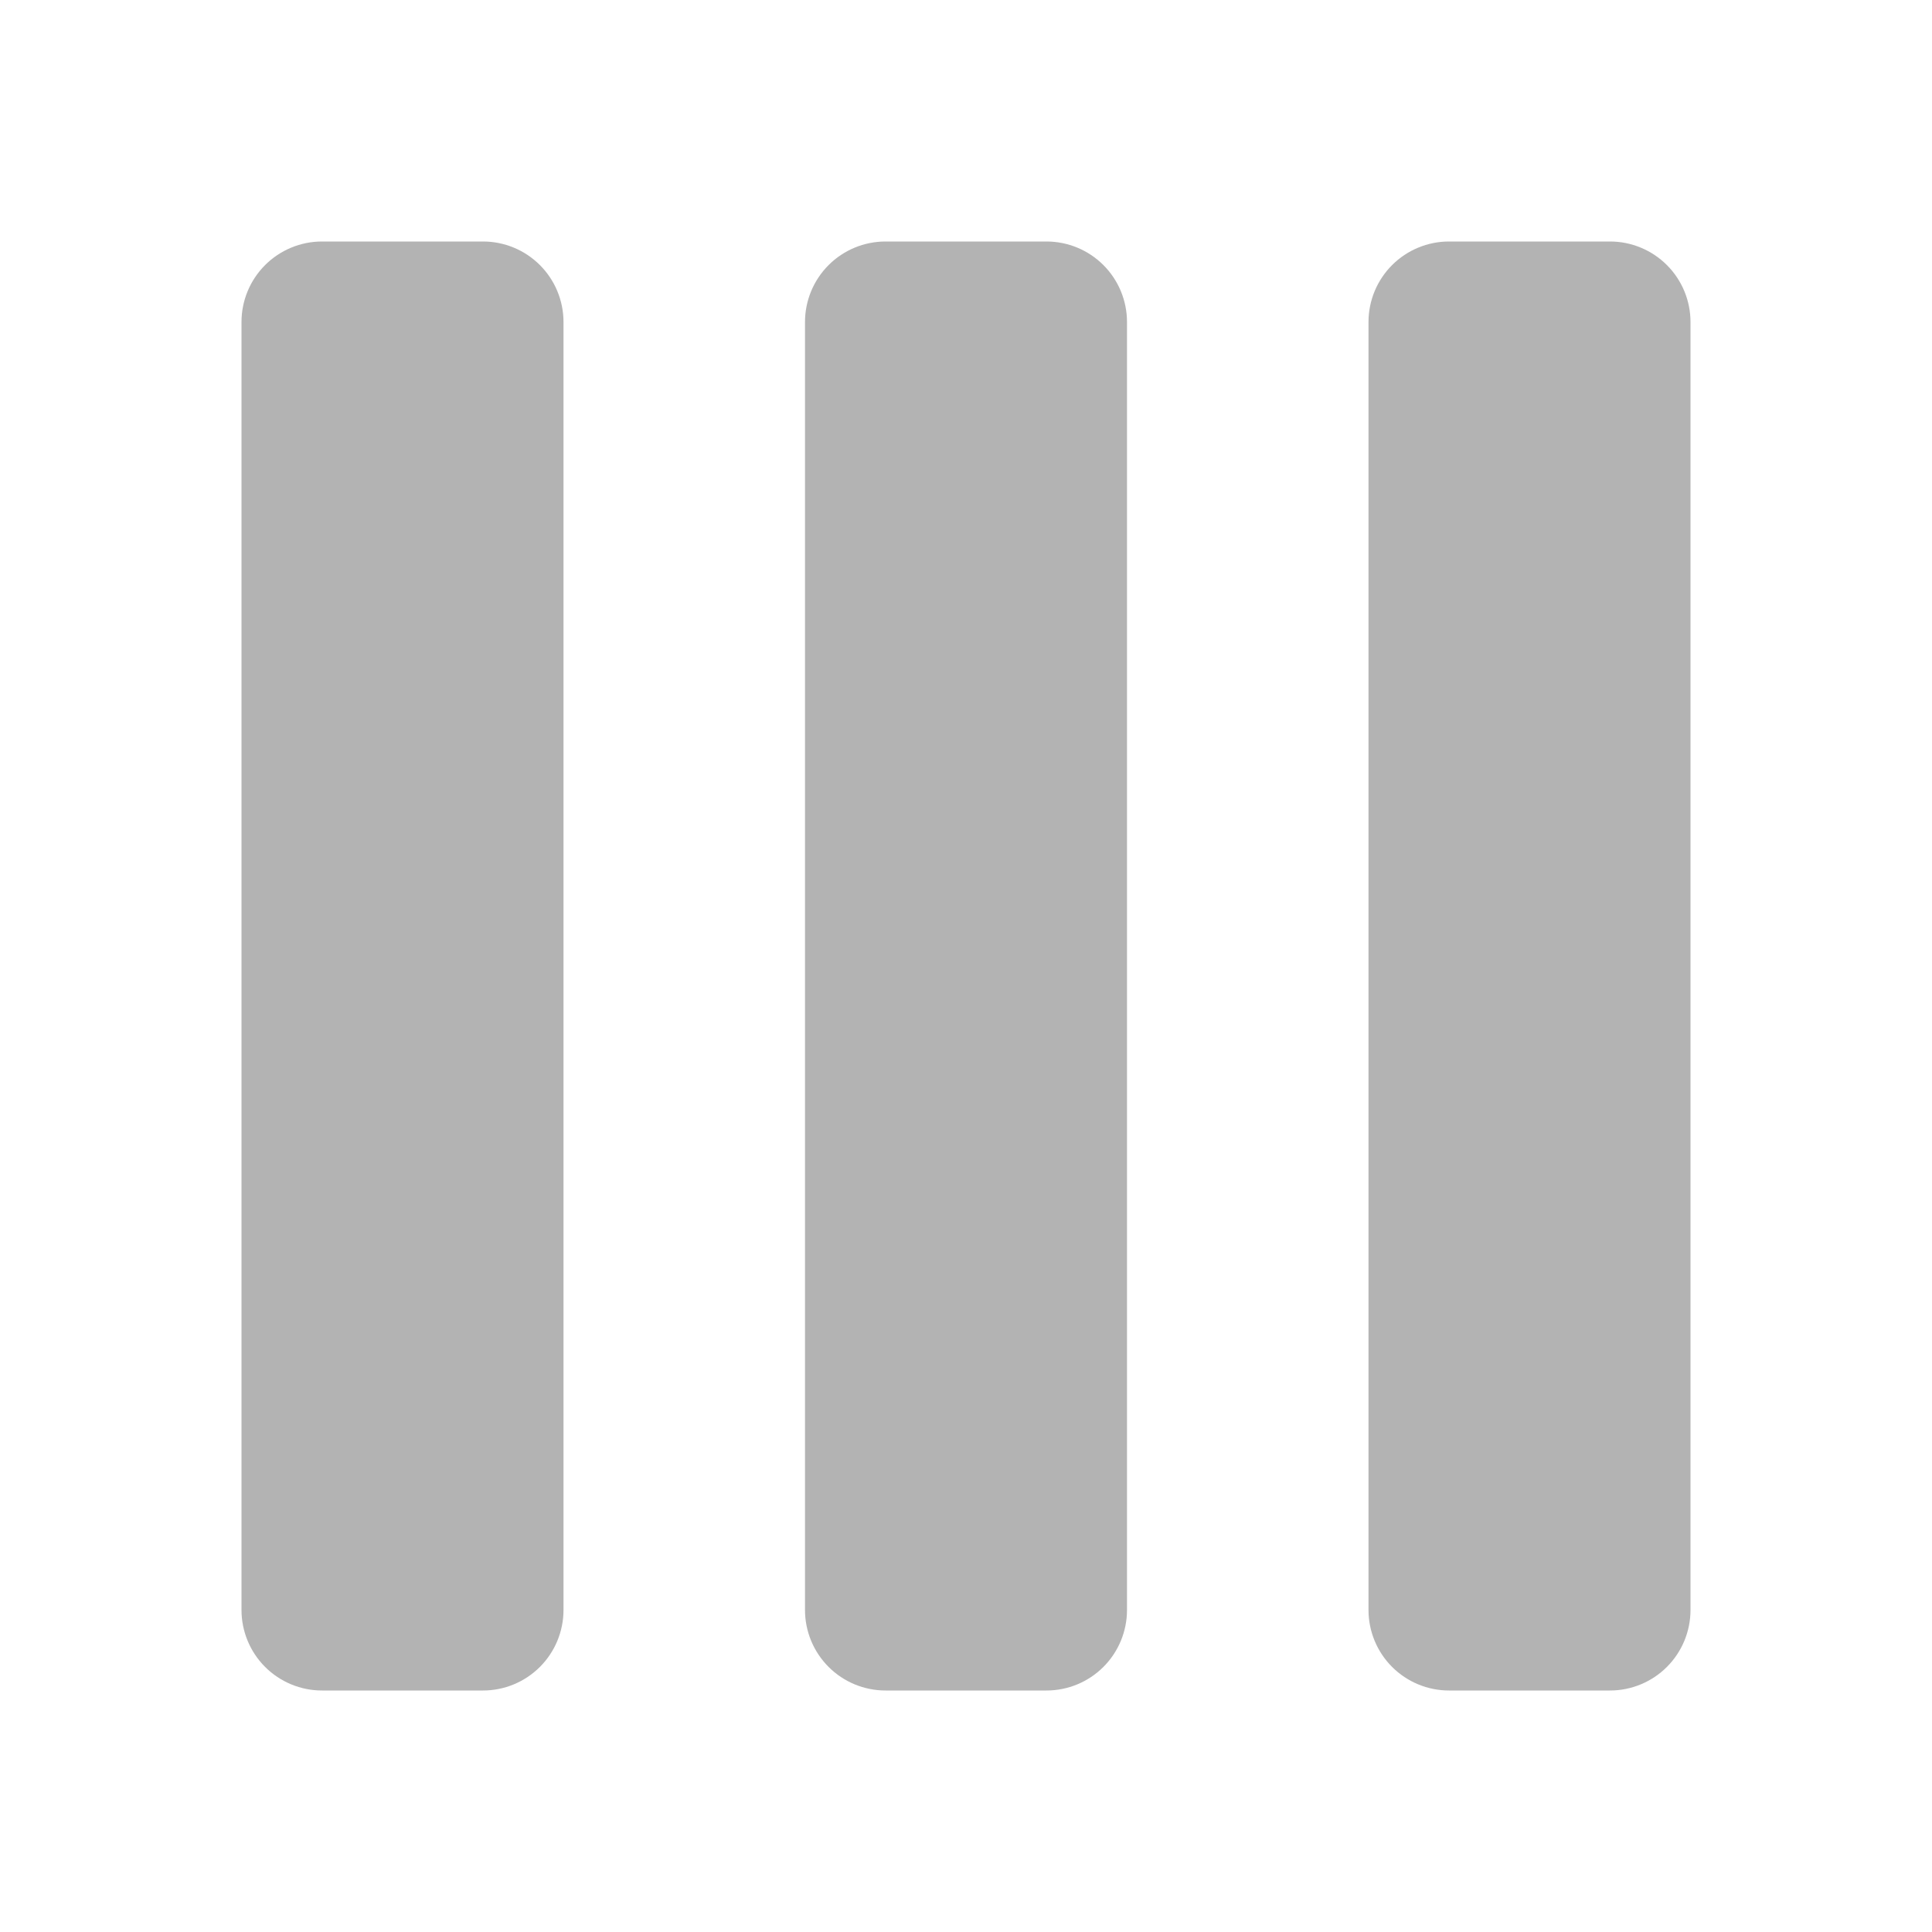
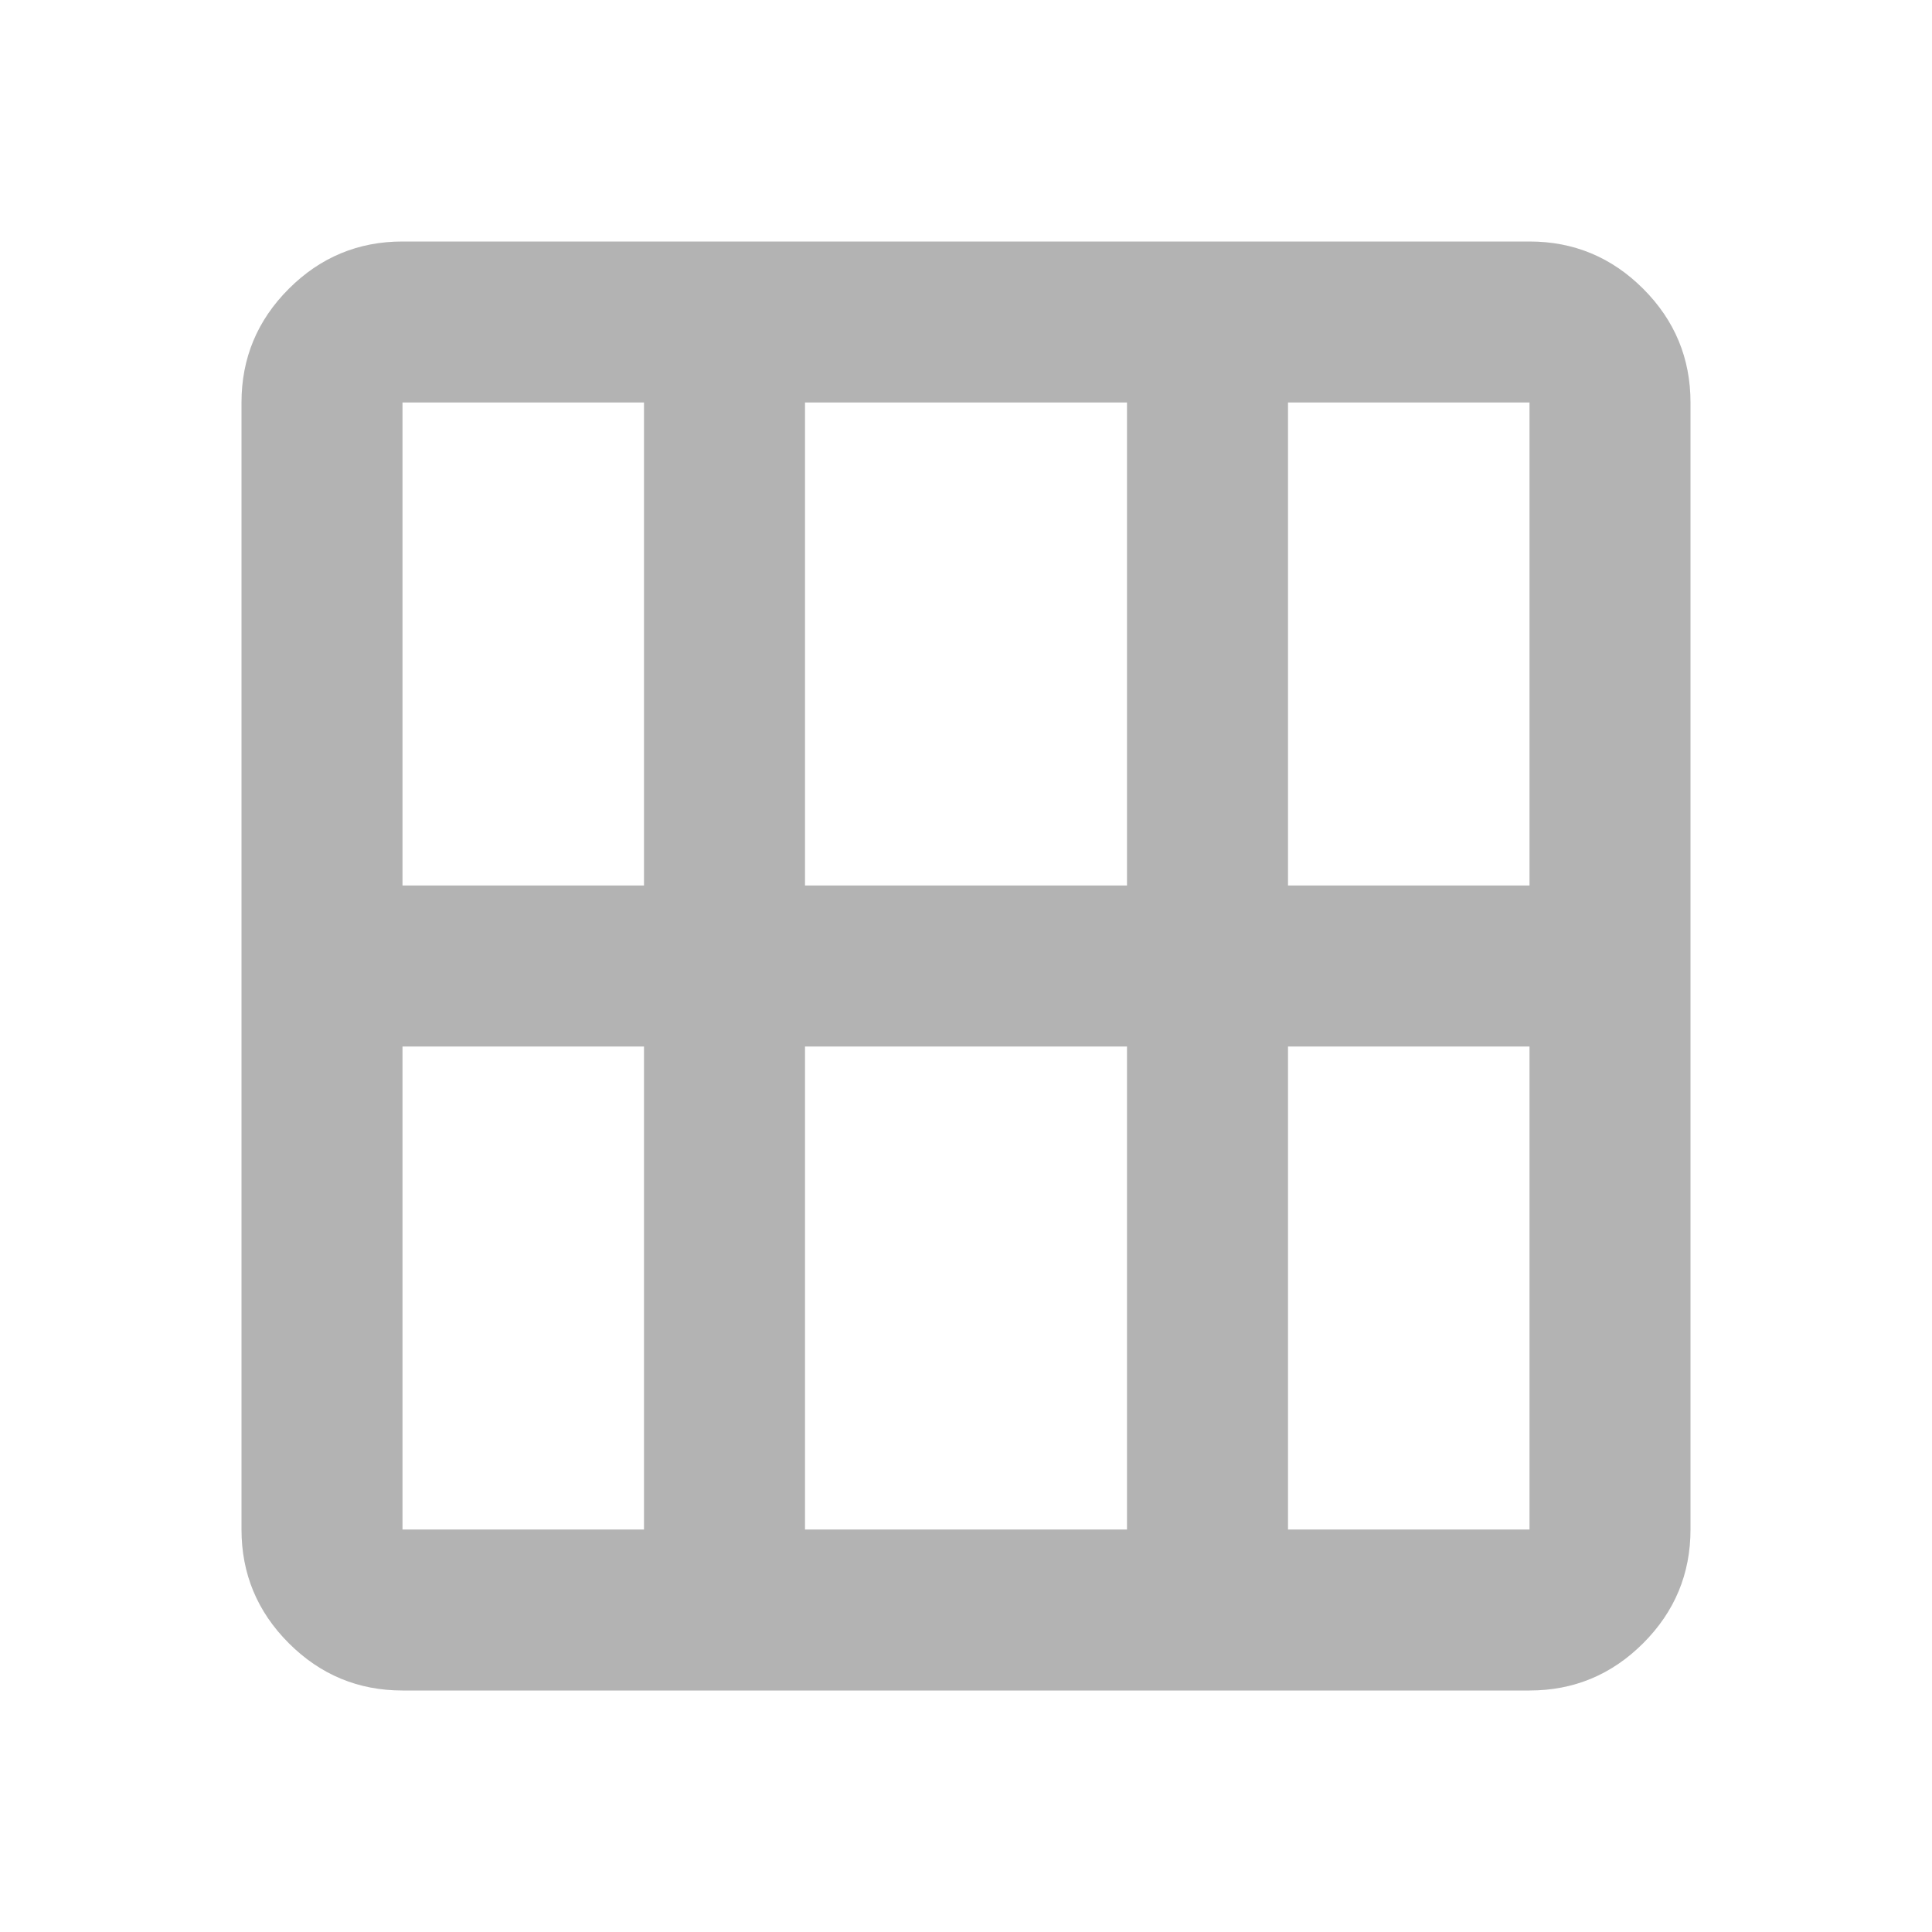
<svg xmlns="http://www.w3.org/2000/svg" width="48" height="48" viewBox="0 0 48 48" fill="none">
-   <path d="M34 40V8C34 7.47 34.211 6.961 34.586 6.586C34.961 6.211 35.47 6 36 6H40C40.53 6 41.039 6.211 41.414 6.586C41.789 6.961 42 7.47 42 8V40C42 40.53 41.789 41.039 41.414 41.414C41.039 41.789 40.53 42 40 42H36C35.47 42 34.961 41.789 34.586 41.414C34.211 41.039 34 40.53 34 40ZM22 42H26C26.53 42 27.039 41.789 27.414 41.414C27.789 41.039 28 40.53 28 40V8C28 7.47 27.789 6.961 27.414 6.586C27.039 6.211 26.53 6 26 6H22C21.47 6 20.961 6.211 20.586 6.586C20.211 6.961 20 7.47 20 8V40C20 40.53 20.211 41.039 20.586 41.414C20.961 41.789 21.47 42 22 42ZM8 42H12C12.53 42 13.039 41.789 13.414 41.414C13.789 41.039 14 40.53 14 40V8C14 7.47 13.789 6.961 13.414 6.586C13.039 6.211 12.53 6 12 6H8C7.47 6 6.961 6.211 6.586 6.586C6.211 6.961 6 7.47 6 8V40C6 40.53 6.211 41.039 6.586 41.414C6.961 41.789 7.47 42 8 42Z" fill="#B3B3B3" />
+   <path d="M10 42C8.9 42 7.958 41.608 7.175 40.825C6.392 40.042 6 39.1 6 38V10C6 8.9 6.392 7.958 7.175 7.175C7.958 6.392 8.9 6 10 6H38C39.1 6 40.042 6.392 40.825 7.175C41.608 7.958 42 8.9 42 10V38C42 39.1 41.608 40.042 40.825 40.825C40.042 41.608 39.1 42 38 42H10ZM10 22H16V10H10V22ZM20 22H28V10H20V22ZM32 22H38V10H32V22ZM16 38V26H10V38H16ZM20 38H28V26H20V38ZM32 38H38V26H32V38Z" fill="#B3B3B3" />
</svg>
